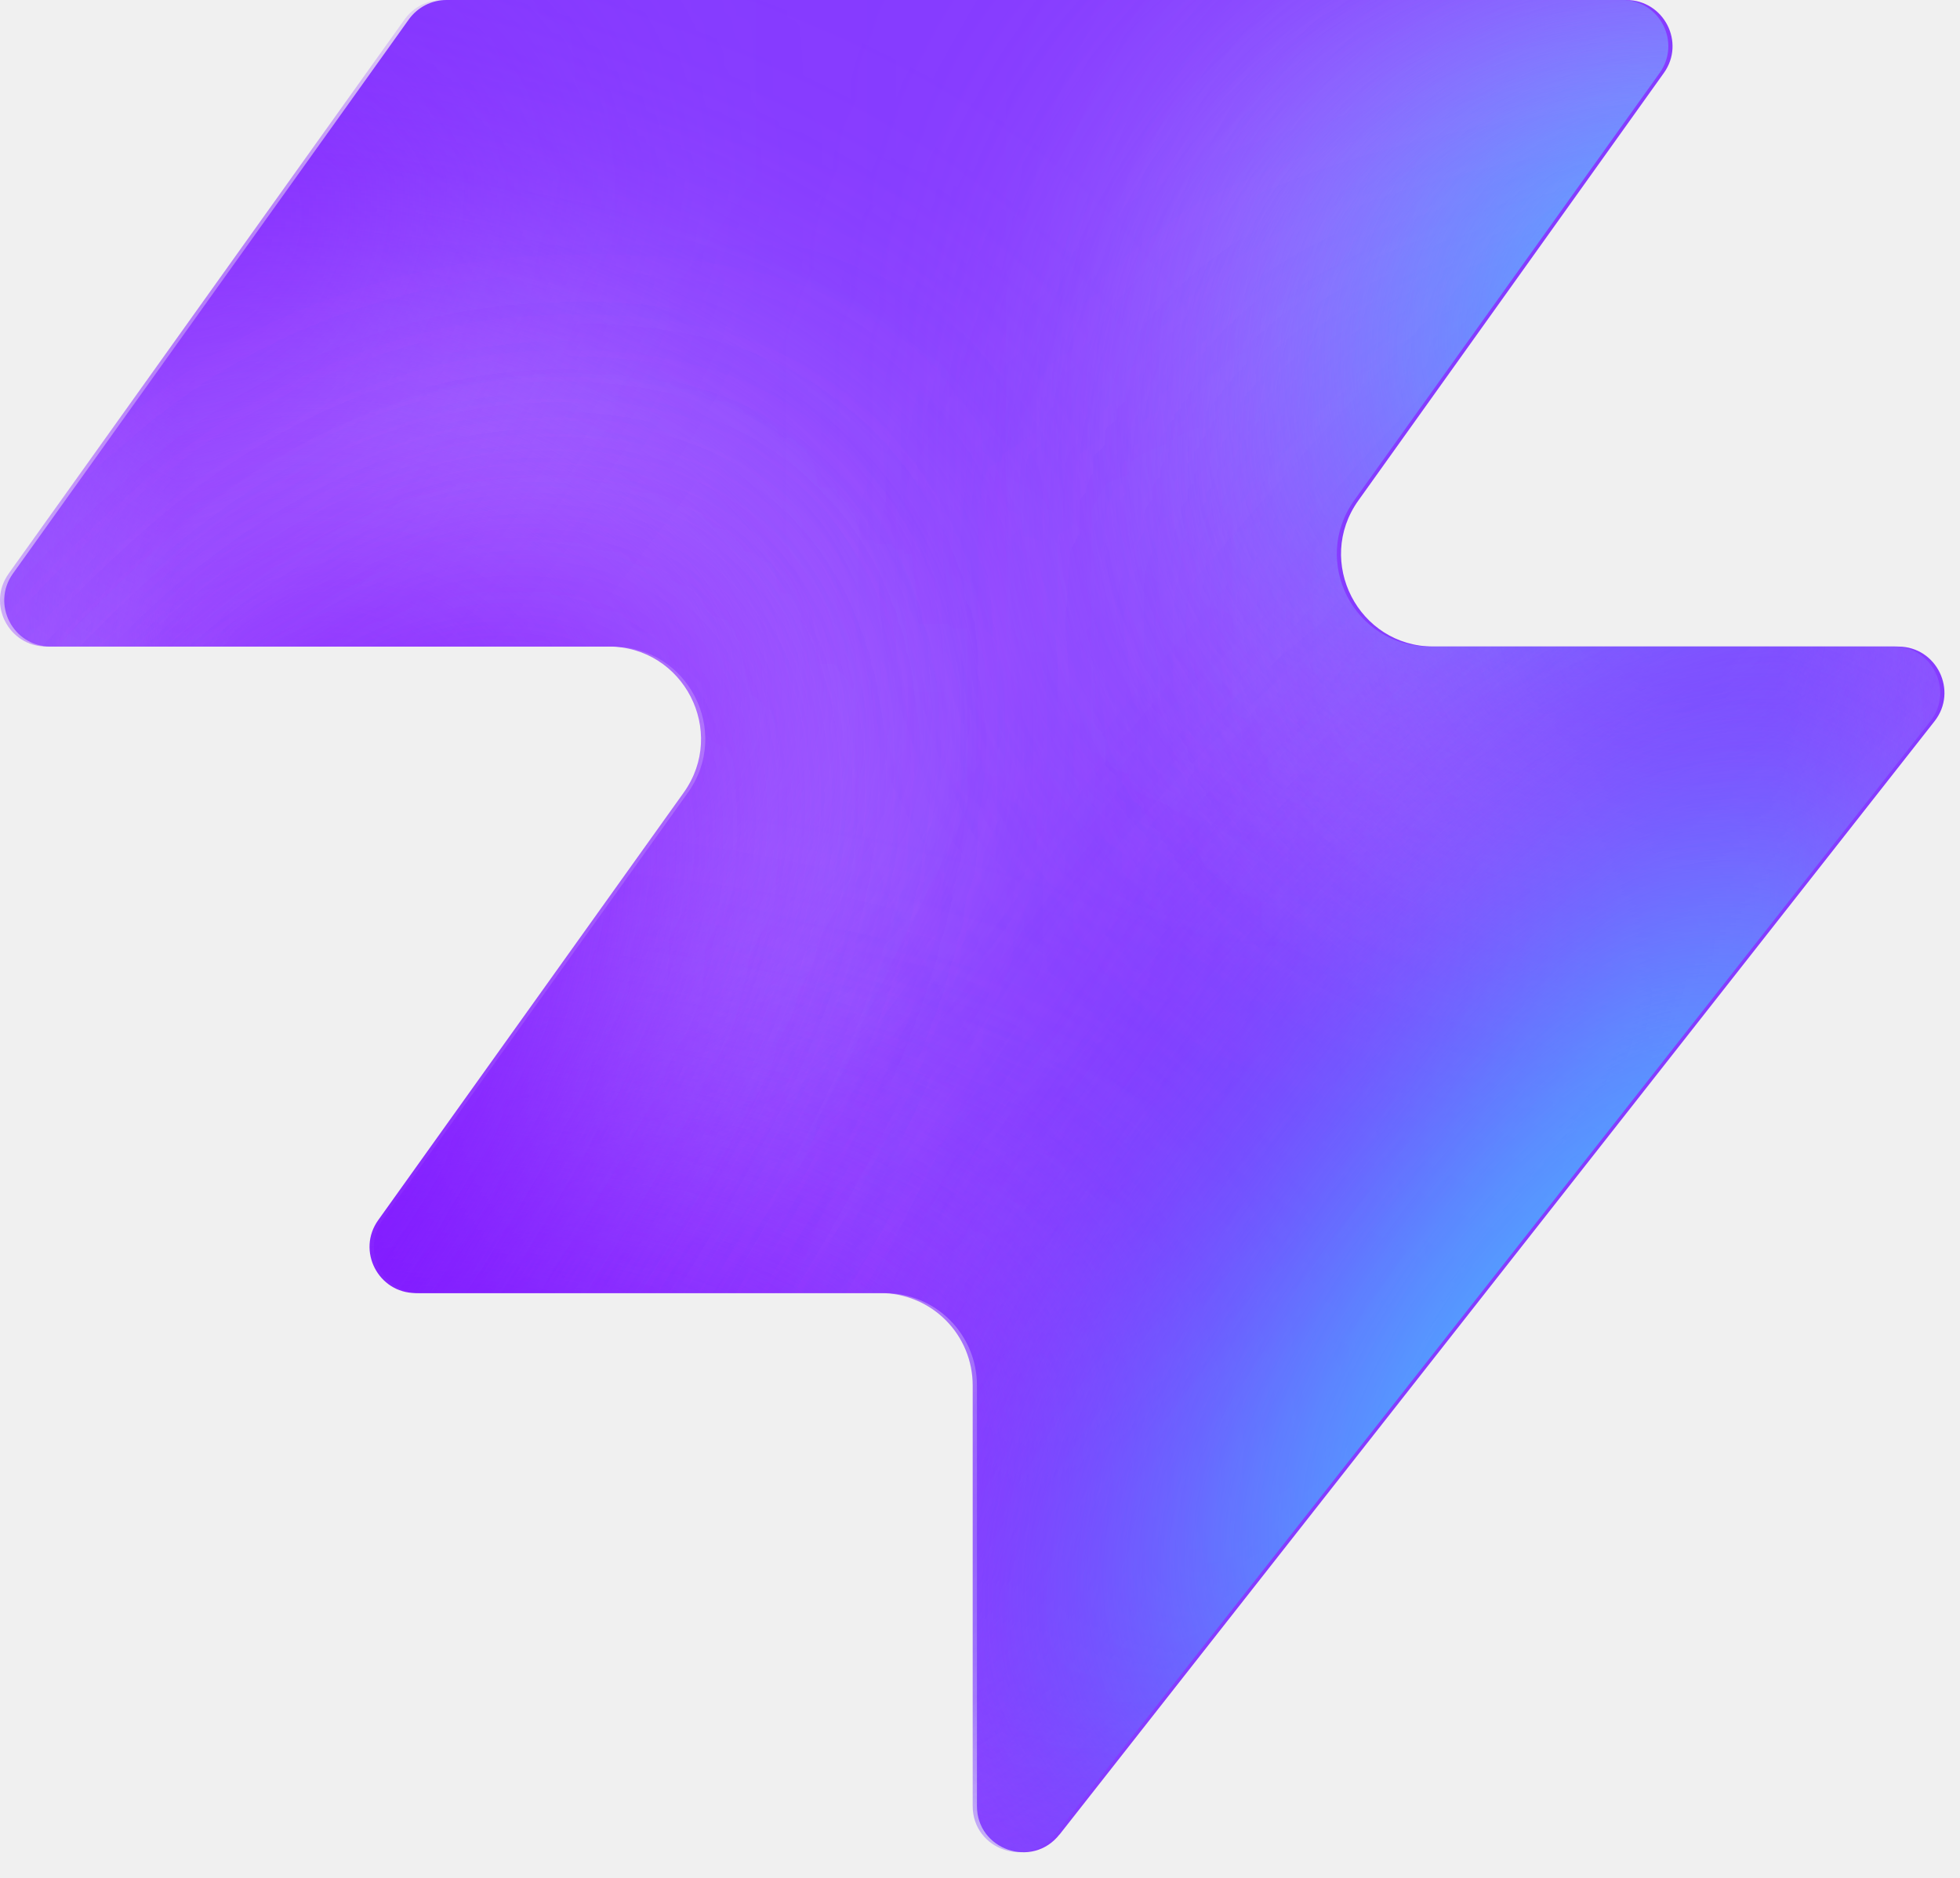
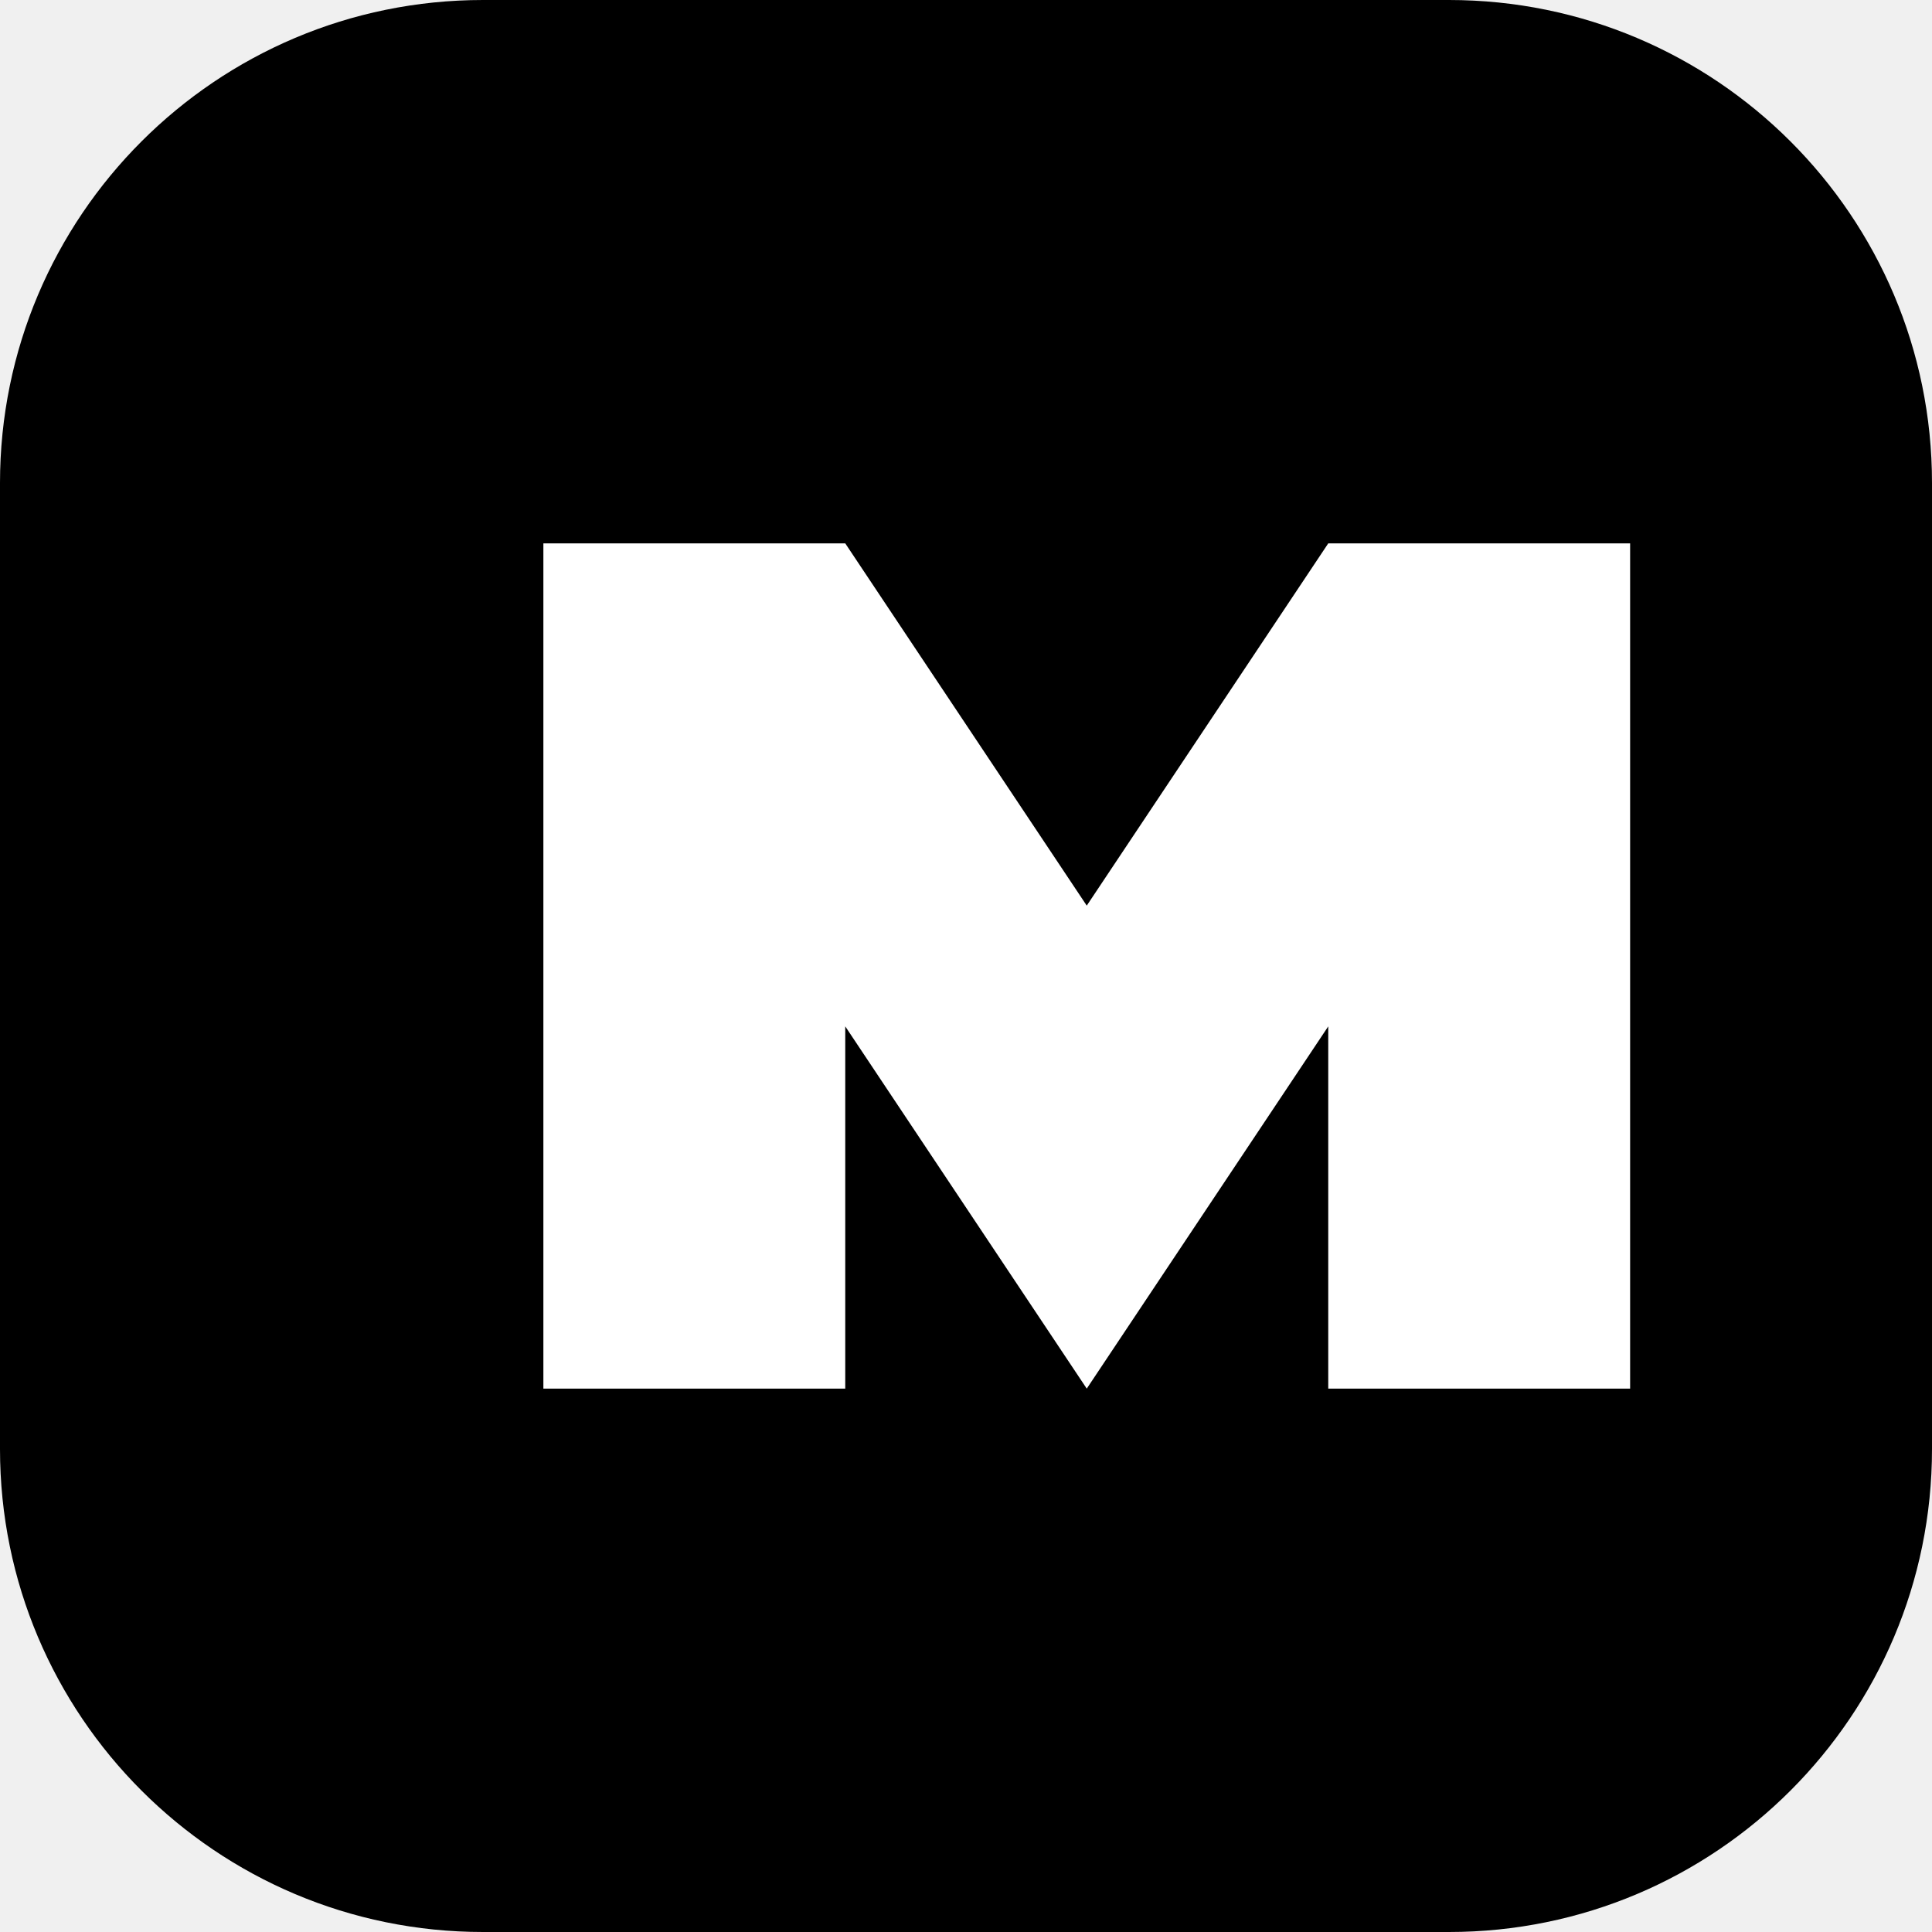
- <svg xmlns="http://www.w3.org/2000/svg" width="48" height="46" fill="none" viewBox="0 0 48 46">
-   <path fill="#863bff" d="M25.946 44.938c-.664.845-2.021.375-2.021-.698V33.937a2.26 2.26 0 0 0-2.262-2.262H10.287c-.92 0-1.456-1.04-.92-1.788l7.48-10.471c1.07-1.497 0-3.578-1.842-3.578H1.237c-.92 0-1.456-1.04-.92-1.788L10.013.474c.214-.297.556-.474.92-.474h28.894c.92 0 1.456 1.04.92 1.788l-7.48 10.471c-1.07 1.498 0 3.579 1.842 3.579h11.377c.943 0 1.473 1.088.89 1.83L25.947 44.94z" style="fill:#863bff;fill:color(display-p3 .525 .23 1);fill-opacity:1" />
-   <mask id="a" width="48" height="46" x="0" y="0" maskUnits="userSpaceOnUse" style="mask-type:alpha">
-     <path fill="#000" d="M25.842 44.938c-.664.844-2.021.375-2.021-.698V33.937a2.26 2.26 0 0 0-2.262-2.262H10.183c-.92 0-1.456-1.04-.92-1.788l7.48-10.471c1.07-1.498 0-3.579-1.842-3.579H1.133c-.92 0-1.456-1.04-.92-1.787L9.91.473c.214-.297.556-.474.92-.474h28.894c.92 0 1.456 1.04.92 1.788l-7.48 10.471c-1.07 1.498 0 3.578 1.842 3.578h11.377c.943 0 1.473 1.088.89 1.832L25.843 44.94z" style="fill:#000;fill-opacity:1" />
-   </mask>
-   <g mask="url(#a)">
-     <g filter="url(#b)">
-       <ellipse cx="5.508" cy="14.704" fill="#ede6ff" rx="5.508" ry="14.704" style="fill:#ede6ff;fill:color(display-p3 .927 .903 1);fill-opacity:1" transform="matrix(.00324 1 1 -.00324 -4.47 31.516)" />
-     </g>
-     <g filter="url(#c)">
-       <ellipse cx="10.399" cy="29.851" fill="#ede6ff" rx="10.399" ry="29.851" style="fill:#ede6ff;fill:color(display-p3 .927 .903 1);fill-opacity:1" transform="matrix(.00324 1 1 -.00324 -39.328 7.883)" />
-     </g>
-     <g filter="url(#d)">
-       <ellipse cx="5.508" cy="30.487" fill="#7e14ff" rx="5.508" ry="30.487" style="fill:#7e14ff;fill:color(display-p3 .492 .077 1);fill-opacity:1" transform="rotate(89.814 -25.913 -14.639)scale(1 -1)" />
-     </g>
-     <g filter="url(#e)">
-       <ellipse cx="5.508" cy="30.599" fill="#7e14ff" rx="5.508" ry="30.599" style="fill:#7e14ff;fill:color(display-p3 .492 .077 1);fill-opacity:1" transform="rotate(89.814 -32.644 -3.334)scale(1 -1)" />
-     </g>
-     <g filter="url(#f)">
-       <ellipse cx="5.508" cy="30.599" fill="#7e14ff" rx="5.508" ry="30.599" style="fill:#7e14ff;fill:color(display-p3 .492 .077 1);fill-opacity:1" transform="matrix(.00324 1 1 -.00324 -34.34 30.47)" />
-     </g>
-     <g filter="url(#g)">
-       <ellipse cx="14.072" cy="22.078" fill="#ede6ff" rx="14.072" ry="22.078" style="fill:#ede6ff;fill:color(display-p3 .927 .903 1);fill-opacity:1" transform="rotate(93.35 24.506 48.493)scale(-1 1)" />
-     </g>
-     <g filter="url(#h)">
-       <ellipse cx="3.47" cy="21.501" fill="#7e14ff" rx="3.47" ry="21.501" style="fill:#7e14ff;fill:color(display-p3 .492 .077 1);fill-opacity:1" transform="rotate(89.009 28.708 47.59)scale(-1 1)" />
-     </g>
-     <g filter="url(#i)">
-       <ellipse cx="3.47" cy="21.501" fill="#7e14ff" rx="3.47" ry="21.501" style="fill:#7e14ff;fill:color(display-p3 .492 .077 1);fill-opacity:1" transform="rotate(89.009 28.708 47.59)scale(-1 1)" />
-     </g>
-     <g filter="url(#j)">
-       <ellipse cx=".387" cy="8.972" fill="#7e14ff" rx="4.407" ry="29.108" style="fill:#7e14ff;fill:color(display-p3 .492 .077 1);fill-opacity:1" transform="rotate(39.51 .387 8.972)" />
-     </g>
-     <g filter="url(#k)">
-       <ellipse cx="47.523" cy="-6.092" fill="#7e14ff" rx="4.407" ry="29.108" style="fill:#7e14ff;fill:color(display-p3 .492 .077 1);fill-opacity:1" transform="rotate(37.892 47.523 -6.092)" />
-     </g>
-     <g filter="url(#l)">
-       <ellipse cx="41.412" cy="6.333" fill="#47bfff" rx="5.971" ry="9.665" style="fill:#47bfff;fill:color(display-p3 .28 .748 1);fill-opacity:1" transform="rotate(37.892 41.412 6.333)" />
-     </g>
-     <g filter="url(#m)">
-       <ellipse cx="-1.879" cy="38.332" fill="#7e14ff" rx="4.407" ry="29.108" style="fill:#7e14ff;fill:color(display-p3 .492 .077 1);fill-opacity:1" transform="rotate(37.892 -1.88 38.332)" />
-     </g>
-     <g filter="url(#n)">
-       <ellipse cx="-1.879" cy="38.332" fill="#7e14ff" rx="4.407" ry="29.108" style="fill:#7e14ff;fill:color(display-p3 .492 .077 1);fill-opacity:1" transform="rotate(37.892 -1.88 38.332)" />
-     </g>
-     <g filter="url(#o)">
-       <ellipse cx="35.651" cy="29.907" fill="#7e14ff" rx="4.407" ry="29.108" style="fill:#7e14ff;fill:color(display-p3 .492 .077 1);fill-opacity:1" transform="rotate(37.892 35.651 29.907)" />
-     </g>
-     <g filter="url(#p)">
-       <ellipse cx="38.418" cy="32.4" fill="#47bfff" rx="5.971" ry="15.297" style="fill:#47bfff;fill:color(display-p3 .28 .748 1);fill-opacity:1" transform="rotate(37.892 38.418 32.4)" />
-     </g>
-   </g>
-   <defs>
-     <filter id="b" width="60.045" height="41.654" x="-19.77" y="16.149" color-interpolation-filters="sRGB" filterUnits="userSpaceOnUse">
-       <feFlood flood-opacity="0" result="BackgroundImageFix" />
-       <feBlend in="SourceGraphic" in2="BackgroundImageFix" result="shape" />
-       <feGaussianBlur result="effect1_foregroundBlur_2002_17158" stdDeviation="7.659" />
-     </filter>
-     <filter id="c" width="90.34" height="51.437" x="-54.613" y="-7.533" color-interpolation-filters="sRGB" filterUnits="userSpaceOnUse">
-       <feFlood flood-opacity="0" result="BackgroundImageFix" />
-       <feBlend in="SourceGraphic" in2="BackgroundImageFix" result="shape" />
-       <feGaussianBlur result="effect1_foregroundBlur_2002_17158" stdDeviation="7.659" />
-     </filter>
-     <filter id="d" width="79.355" height="29.4" x="-49.64" y="2.03" color-interpolation-filters="sRGB" filterUnits="userSpaceOnUse">
-       <feFlood flood-opacity="0" result="BackgroundImageFix" />
-       <feBlend in="SourceGraphic" in2="BackgroundImageFix" result="shape" />
-       <feGaussianBlur result="effect1_foregroundBlur_2002_17158" stdDeviation="4.596" />
-     </filter>
-     <filter id="e" width="79.579" height="29.4" x="-45.045" y="20.029" color-interpolation-filters="sRGB" filterUnits="userSpaceOnUse">
-       <feFlood flood-opacity="0" result="BackgroundImageFix" />
-       <feBlend in="SourceGraphic" in2="BackgroundImageFix" result="shape" />
-       <feGaussianBlur result="effect1_foregroundBlur_2002_17158" stdDeviation="4.596" />
-     </filter>
-     <filter id="f" width="79.579" height="29.4" x="-43.513" y="21.178" color-interpolation-filters="sRGB" filterUnits="userSpaceOnUse">
-       <feFlood flood-opacity="0" result="BackgroundImageFix" />
-       <feBlend in="SourceGraphic" in2="BackgroundImageFix" result="shape" />
-       <feGaussianBlur result="effect1_foregroundBlur_2002_17158" stdDeviation="4.596" />
-     </filter>
-     <filter id="g" width="74.749" height="58.852" x="15.756" y="-17.901" color-interpolation-filters="sRGB" filterUnits="userSpaceOnUse">
-       <feFlood flood-opacity="0" result="BackgroundImageFix" />
-       <feBlend in="SourceGraphic" in2="BackgroundImageFix" result="shape" />
-       <feGaussianBlur result="effect1_foregroundBlur_2002_17158" stdDeviation="7.659" />
-     </filter>
-     <filter id="h" width="61.377" height="25.362" x="23.548" y="2.284" color-interpolation-filters="sRGB" filterUnits="userSpaceOnUse">
-       <feFlood flood-opacity="0" result="BackgroundImageFix" />
-       <feBlend in="SourceGraphic" in2="BackgroundImageFix" result="shape" />
-       <feGaussianBlur result="effect1_foregroundBlur_2002_17158" stdDeviation="4.596" />
-     </filter>
-     <filter id="i" width="61.377" height="25.362" x="23.548" y="2.284" color-interpolation-filters="sRGB" filterUnits="userSpaceOnUse">
-       <feFlood flood-opacity="0" result="BackgroundImageFix" />
-       <feBlend in="SourceGraphic" in2="BackgroundImageFix" result="shape" />
-       <feGaussianBlur result="effect1_foregroundBlur_2002_17158" stdDeviation="4.596" />
-     </filter>
-     <filter id="j" width="56.045" height="63.649" x="-27.636" y="-22.853" color-interpolation-filters="sRGB" filterUnits="userSpaceOnUse">
-       <feFlood flood-opacity="0" result="BackgroundImageFix" />
-       <feBlend in="SourceGraphic" in2="BackgroundImageFix" result="shape" />
-       <feGaussianBlur result="effect1_foregroundBlur_2002_17158" stdDeviation="4.596" />
-     </filter>
-     <filter id="k" width="54.814" height="64.646" x="20.116" y="-38.415" color-interpolation-filters="sRGB" filterUnits="userSpaceOnUse">
-       <feFlood flood-opacity="0" result="BackgroundImageFix" />
-       <feBlend in="SourceGraphic" in2="BackgroundImageFix" result="shape" />
-       <feGaussianBlur result="effect1_foregroundBlur_2002_17158" stdDeviation="4.596" />
-     </filter>
-     <filter id="l" width="33.541" height="35.313" x="24.641" y="-11.323" color-interpolation-filters="sRGB" filterUnits="userSpaceOnUse">
-       <feFlood flood-opacity="0" result="BackgroundImageFix" />
-       <feBlend in="SourceGraphic" in2="BackgroundImageFix" result="shape" />
-       <feGaussianBlur result="effect1_foregroundBlur_2002_17158" stdDeviation="4.596" />
-     </filter>
-     <filter id="m" width="54.814" height="64.646" x="-29.286" y="6.009" color-interpolation-filters="sRGB" filterUnits="userSpaceOnUse">
-       <feFlood flood-opacity="0" result="BackgroundImageFix" />
-       <feBlend in="SourceGraphic" in2="BackgroundImageFix" result="shape" />
-       <feGaussianBlur result="effect1_foregroundBlur_2002_17158" stdDeviation="4.596" />
-     </filter>
-     <filter id="n" width="54.814" height="64.646" x="-29.286" y="6.009" color-interpolation-filters="sRGB" filterUnits="userSpaceOnUse">
-       <feFlood flood-opacity="0" result="BackgroundImageFix" />
-       <feBlend in="SourceGraphic" in2="BackgroundImageFix" result="shape" />
-       <feGaussianBlur result="effect1_foregroundBlur_2002_17158" stdDeviation="4.596" />
-     </filter>
-     <filter id="o" width="54.814" height="64.646" x="8.244" y="-2.416" color-interpolation-filters="sRGB" filterUnits="userSpaceOnUse">
-       <feFlood flood-opacity="0" result="BackgroundImageFix" />
-       <feBlend in="SourceGraphic" in2="BackgroundImageFix" result="shape" />
-       <feGaussianBlur result="effect1_foregroundBlur_2002_17158" stdDeviation="4.596" />
-     </filter>
-     <filter id="p" width="39.409" height="43.623" x="18.713" y="10.588" color-interpolation-filters="sRGB" filterUnits="userSpaceOnUse">
-       <feFlood flood-opacity="0" result="BackgroundImageFix" />
-       <feBlend in="SourceGraphic" in2="BackgroundImageFix" result="shape" />
-       <feGaussianBlur result="effect1_foregroundBlur_2002_17158" stdDeviation="4.596" />
-     </filter>
-   </defs>
+ <svg xmlns="http://www.w3.org/2000/svg" viewBox="0 0 64 64" role="img" aria-label="LY">
+   <rect width="64" height="64" rx="16" fill="#000000" />
+   <path d="M18 18h10l8 12 8-12h10v28h-10V34l-8 12-8-12v12H18z" fill="#FFFFFF" />
</svg>
